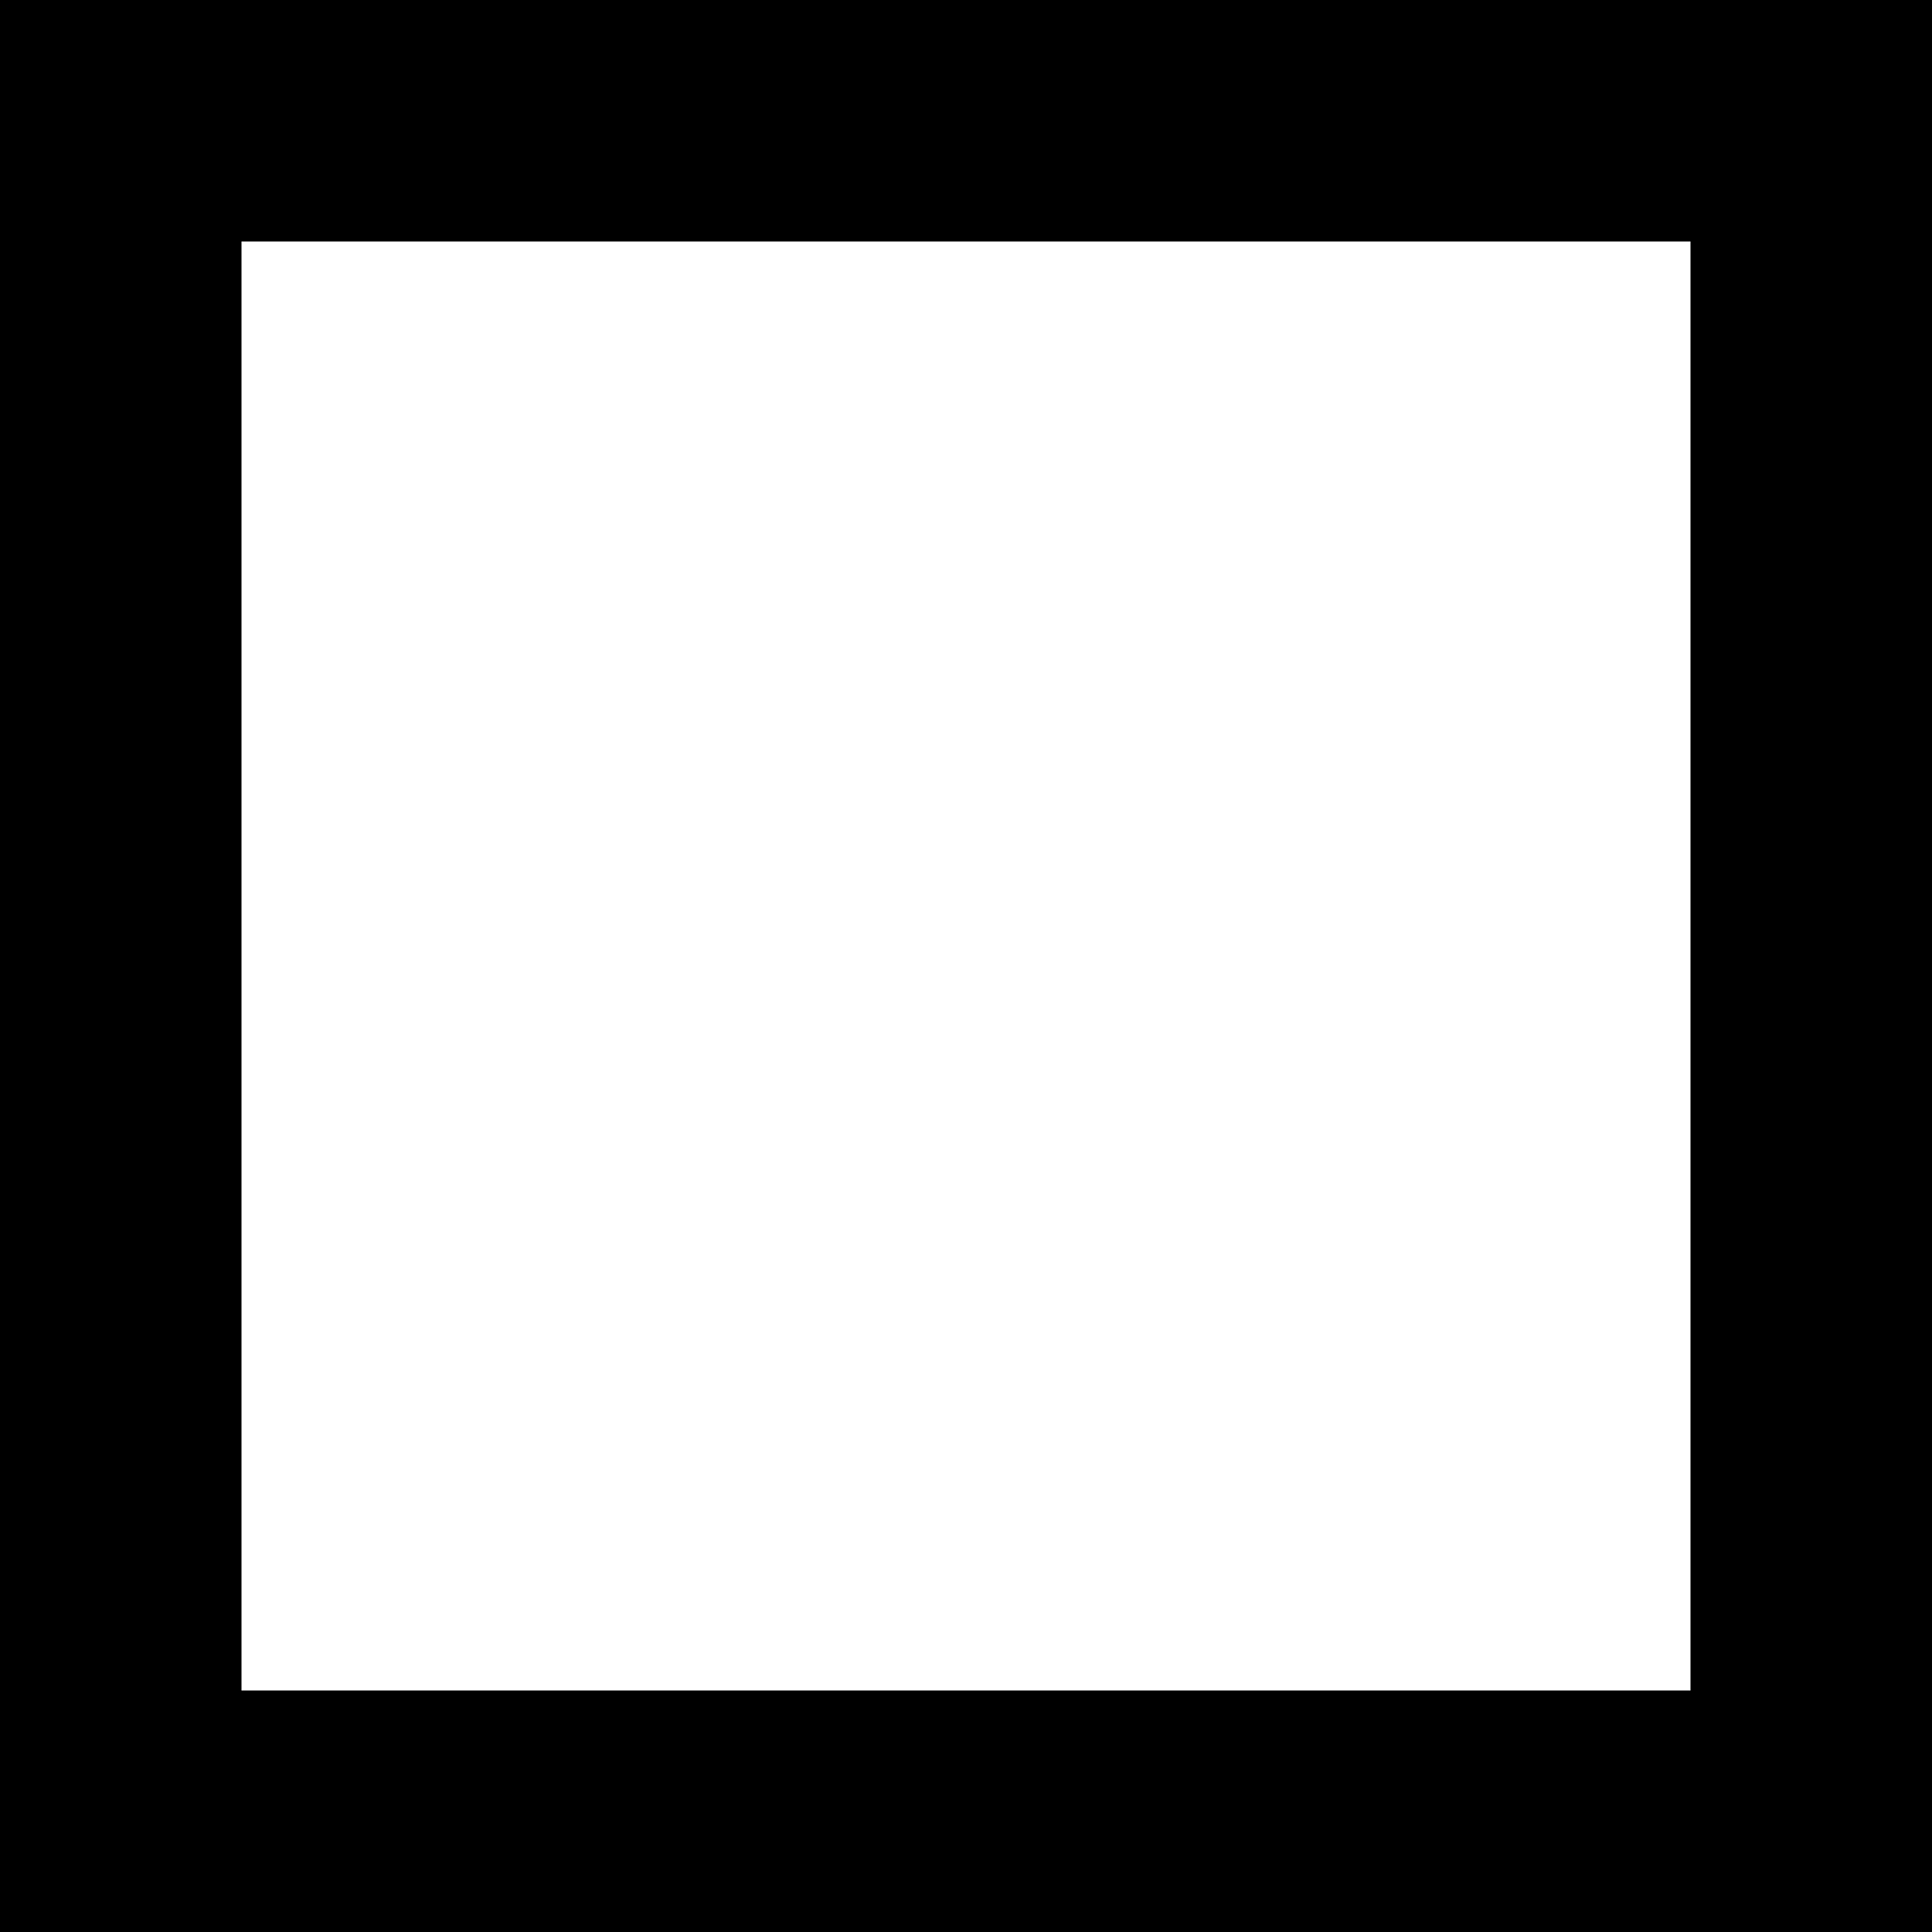
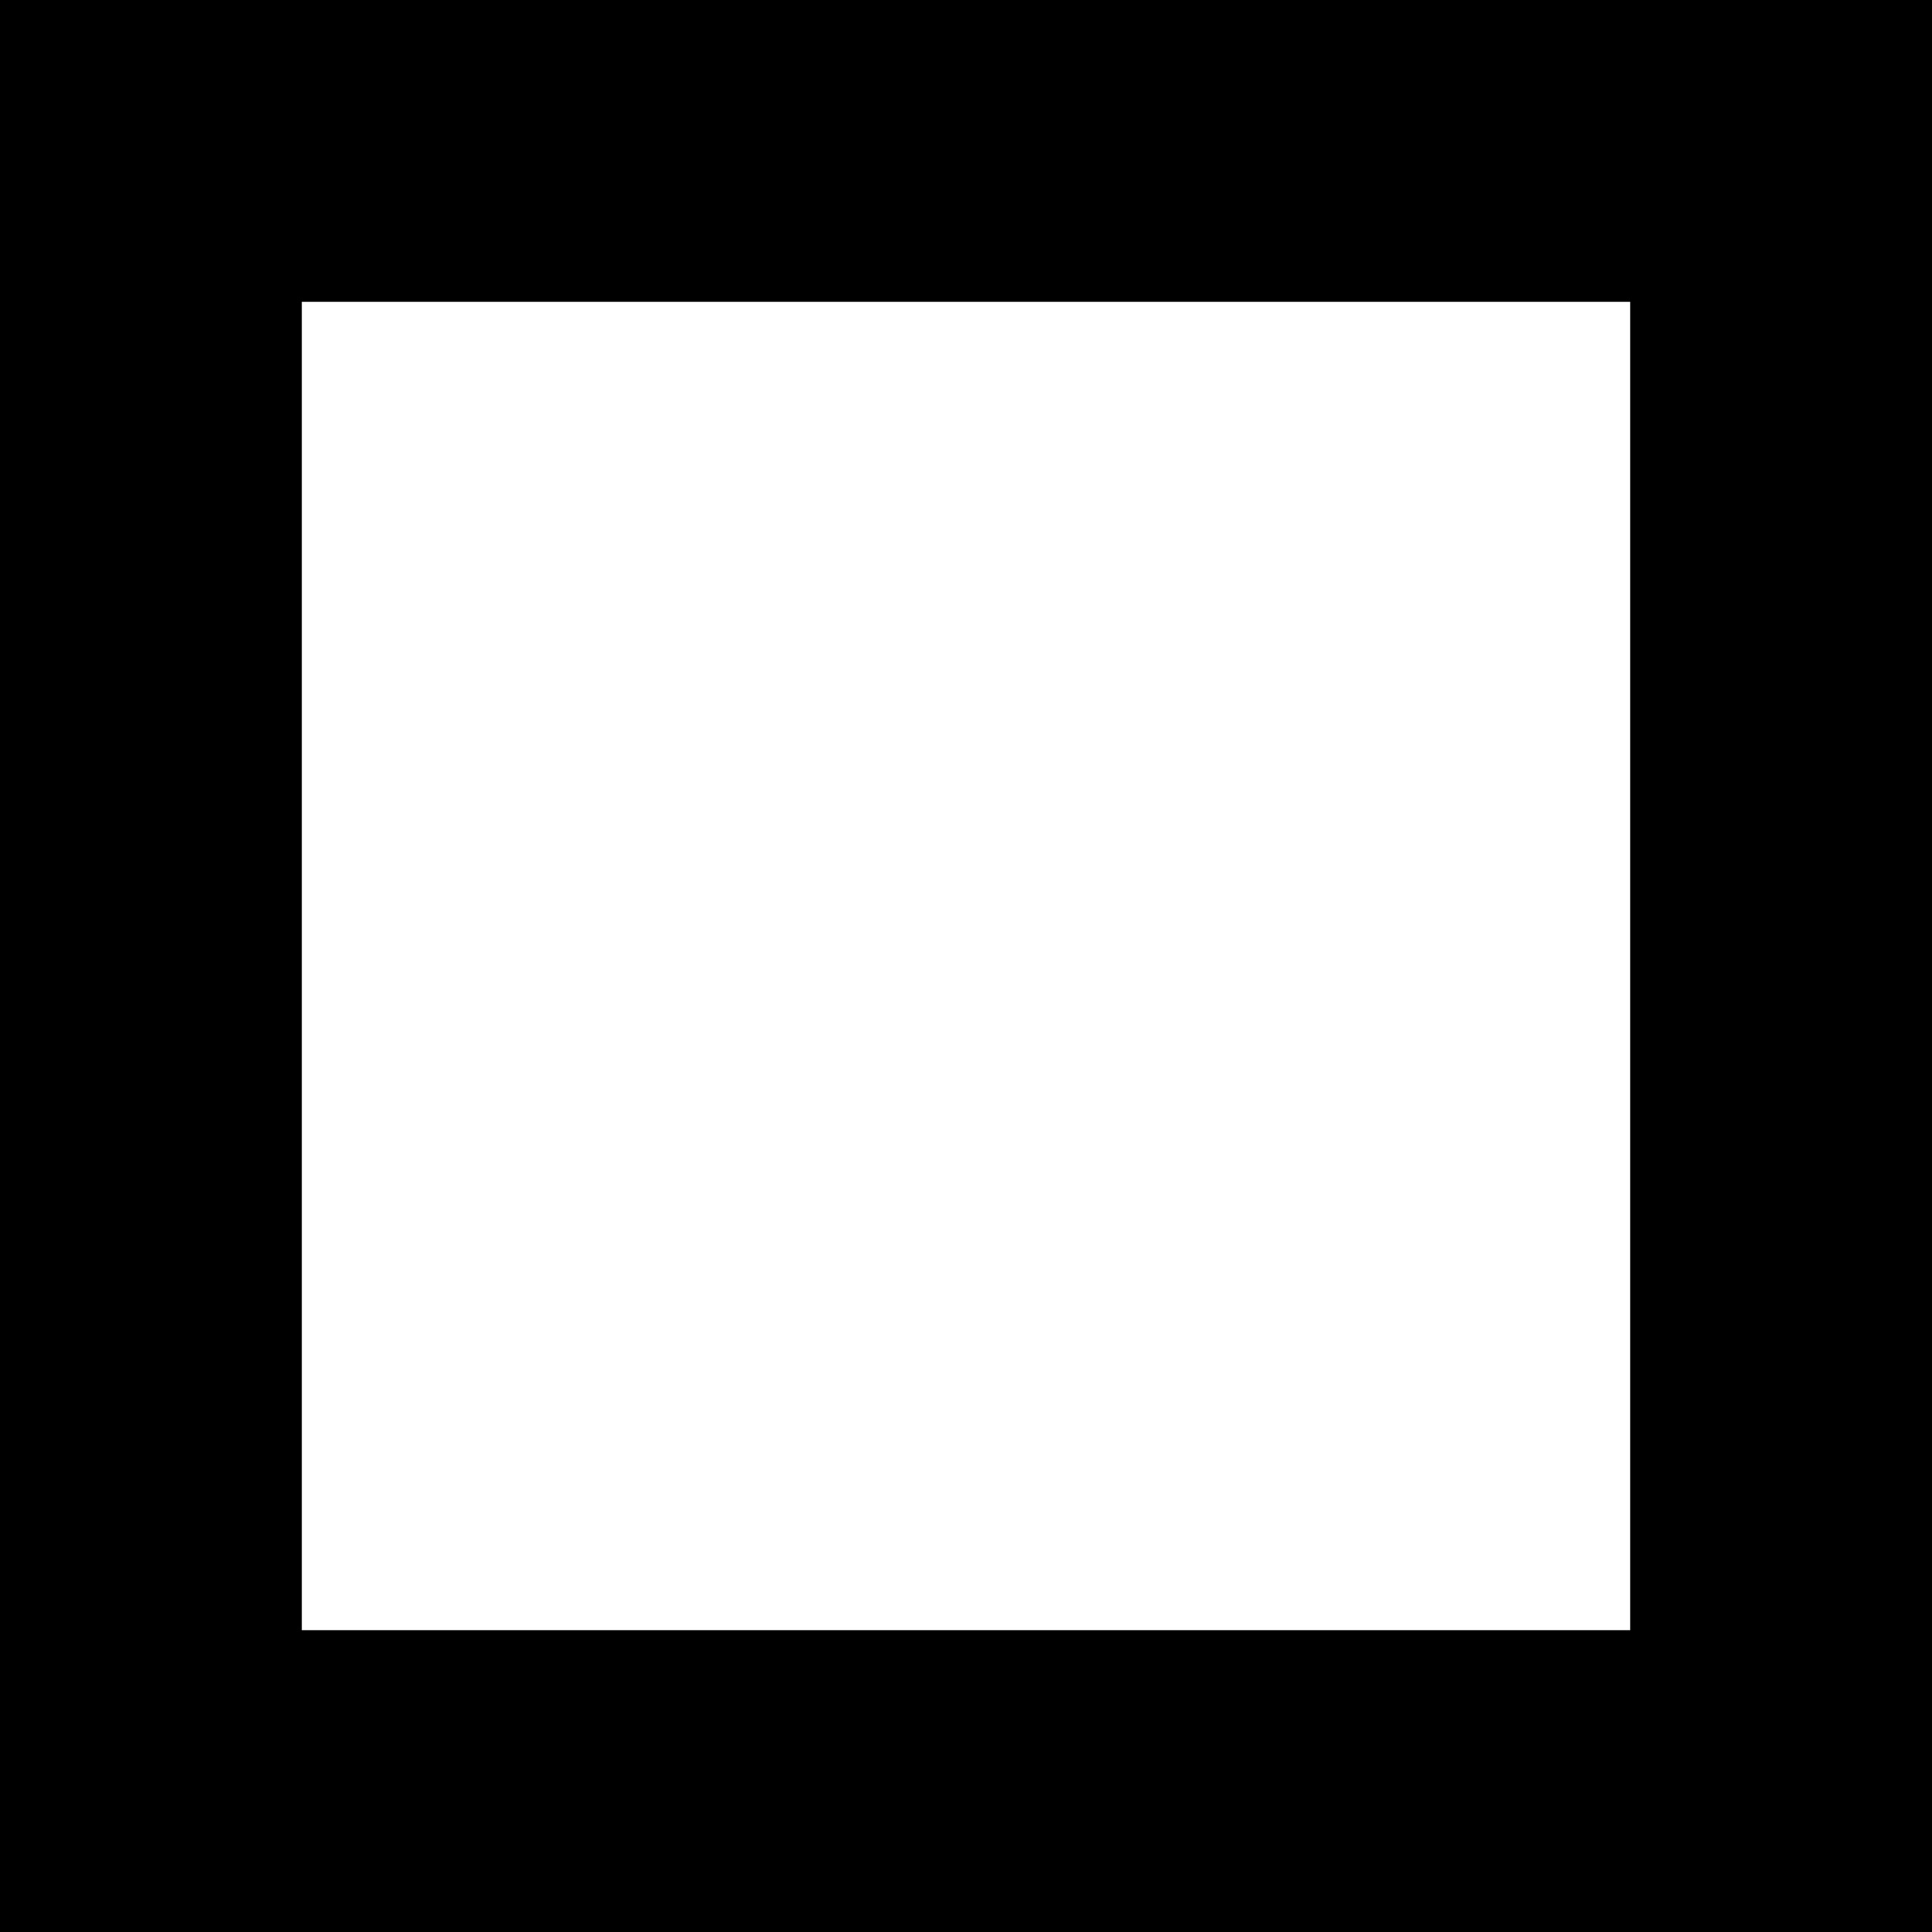
- <svg xmlns="http://www.w3.org/2000/svg" width="10" height="10">
-   <g>
-     <rect fill="none" id="canvas_background" height="12" width="12" y="-1" x="-1" />
-   </g>
-   <g>
-     <rect stroke="#000" id="svg_4" height="9" width="9" y="0.5" x="0.5" stroke-width="1.5" fill="#fff" />
+ <svg xmlns="http://www.w3.org/2000/svg" width="8" height="8">
+   <g class="port">
+     <rect stroke="#000" id="svg_4" height="7" width="7" y="0.5" x="0.5" stroke-width="1.5" fill="#fff" />
  </g>
</svg>
